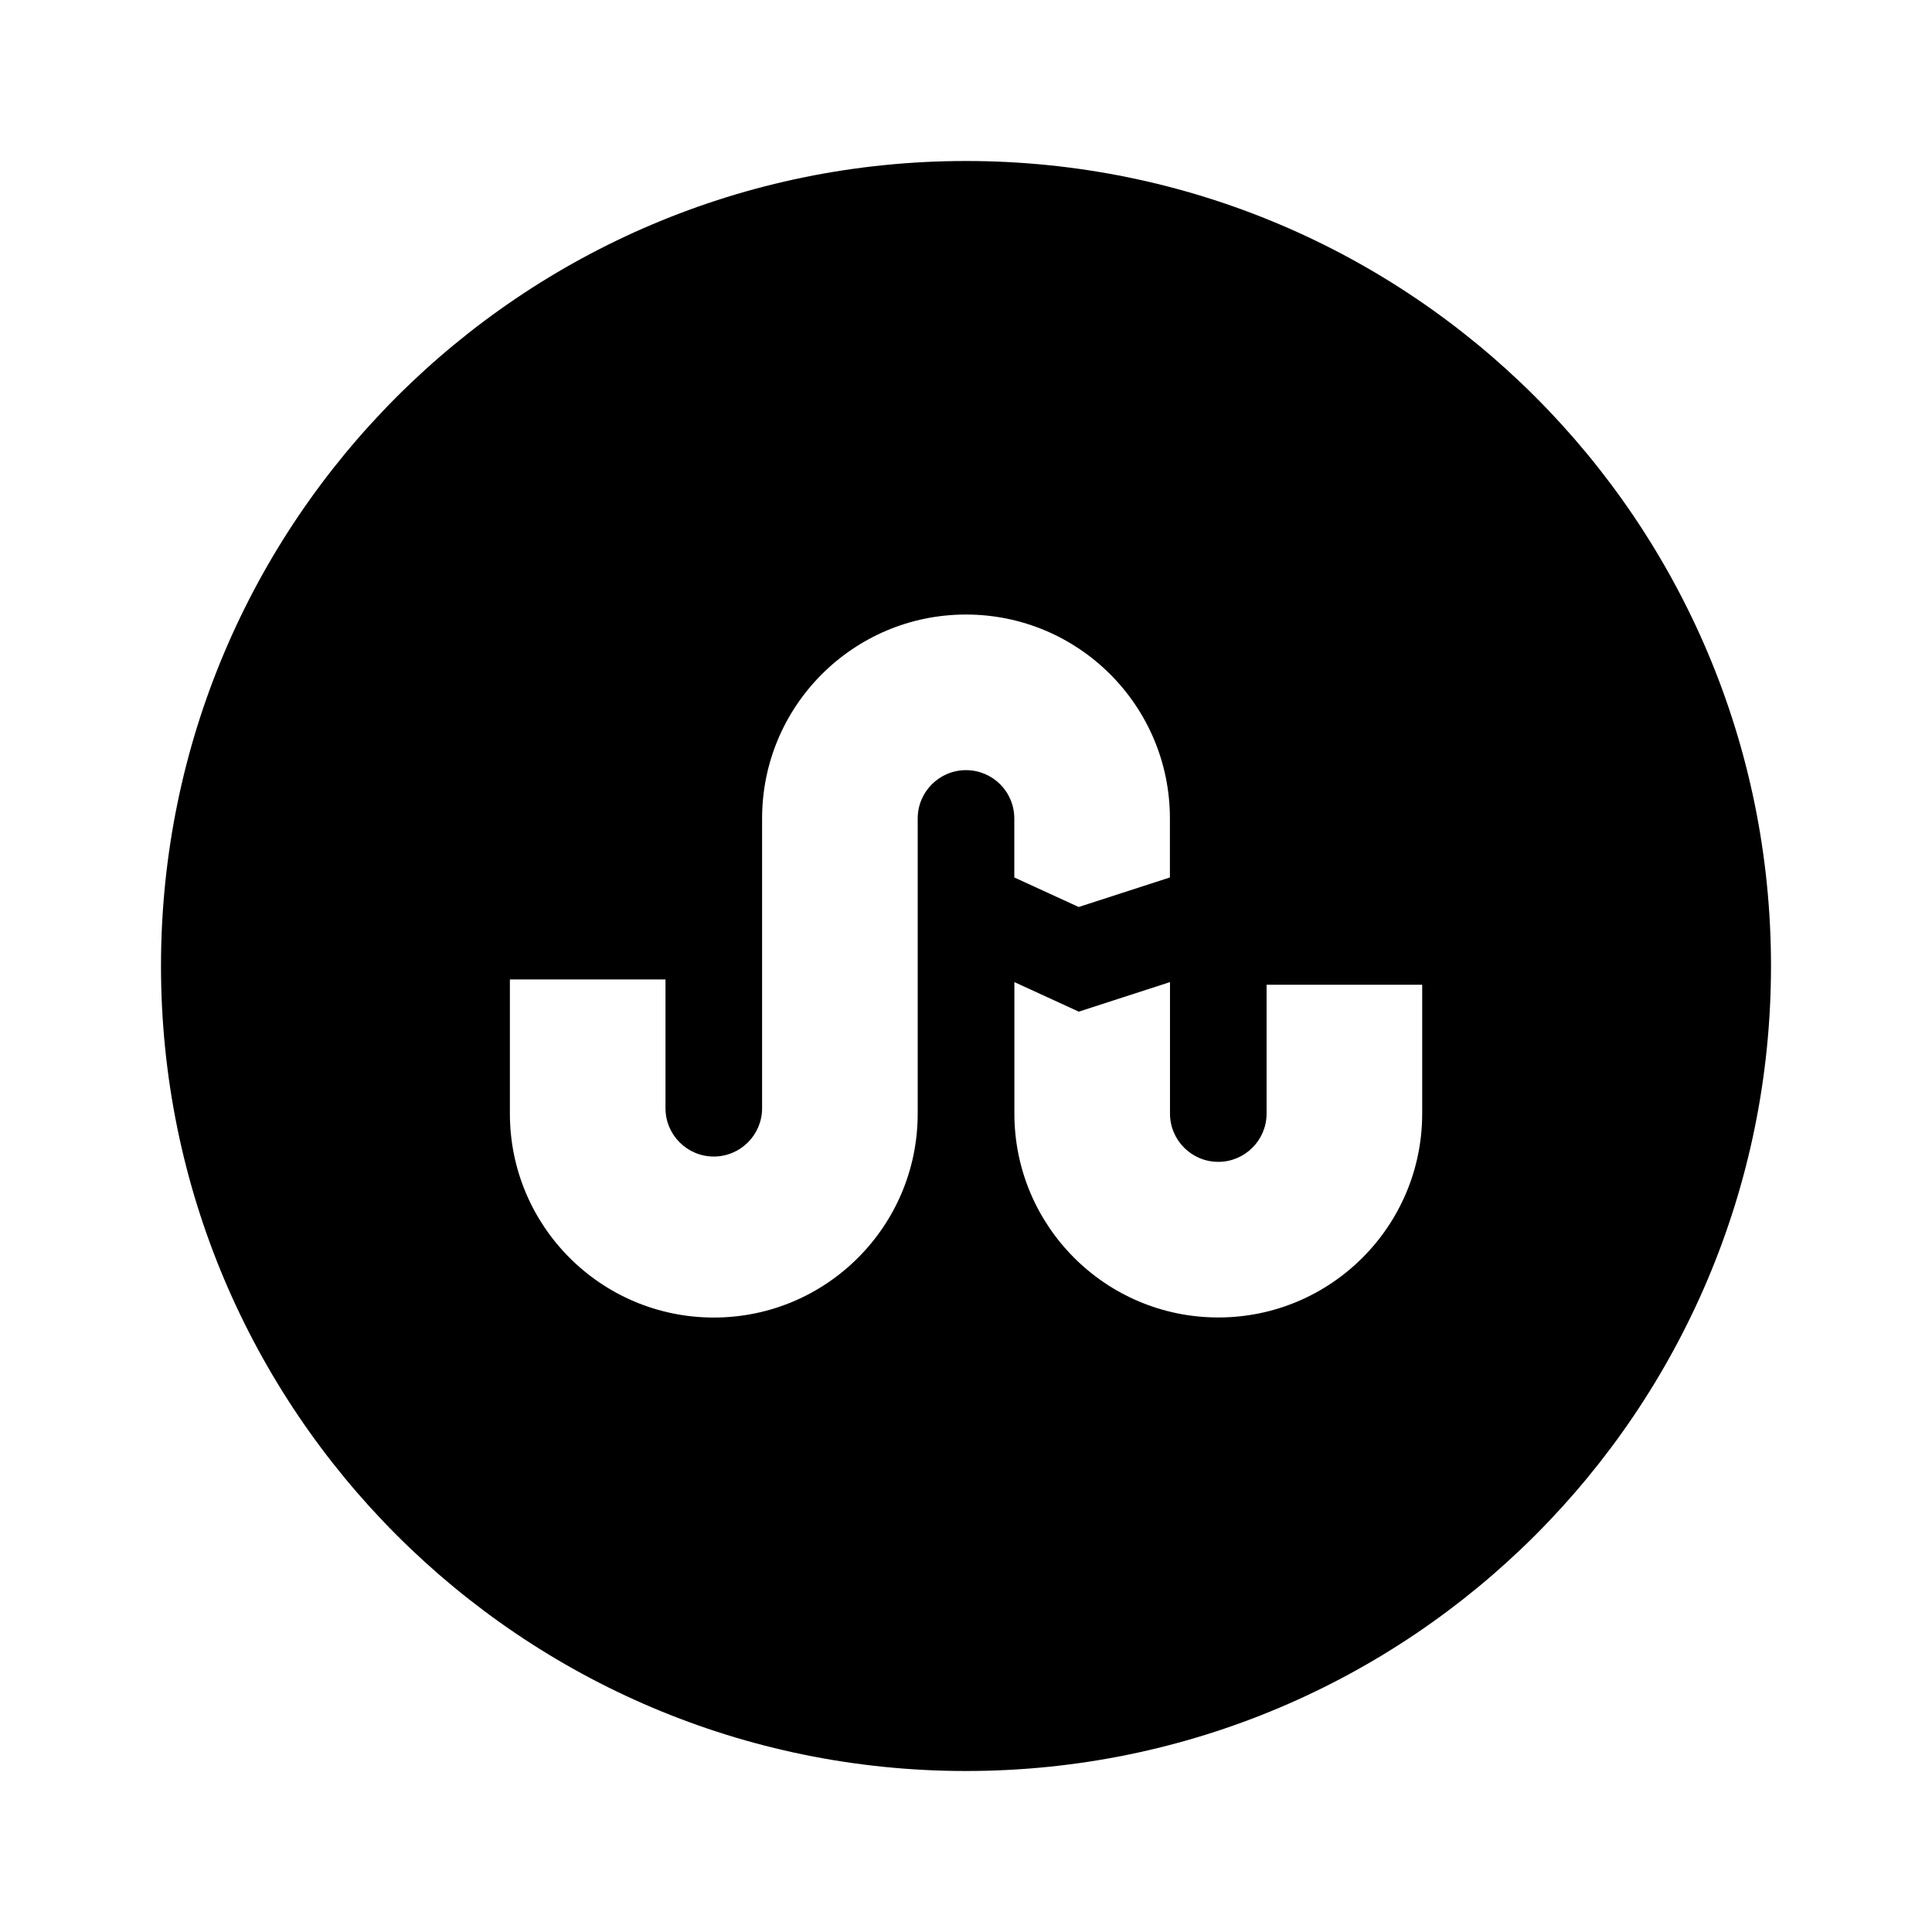
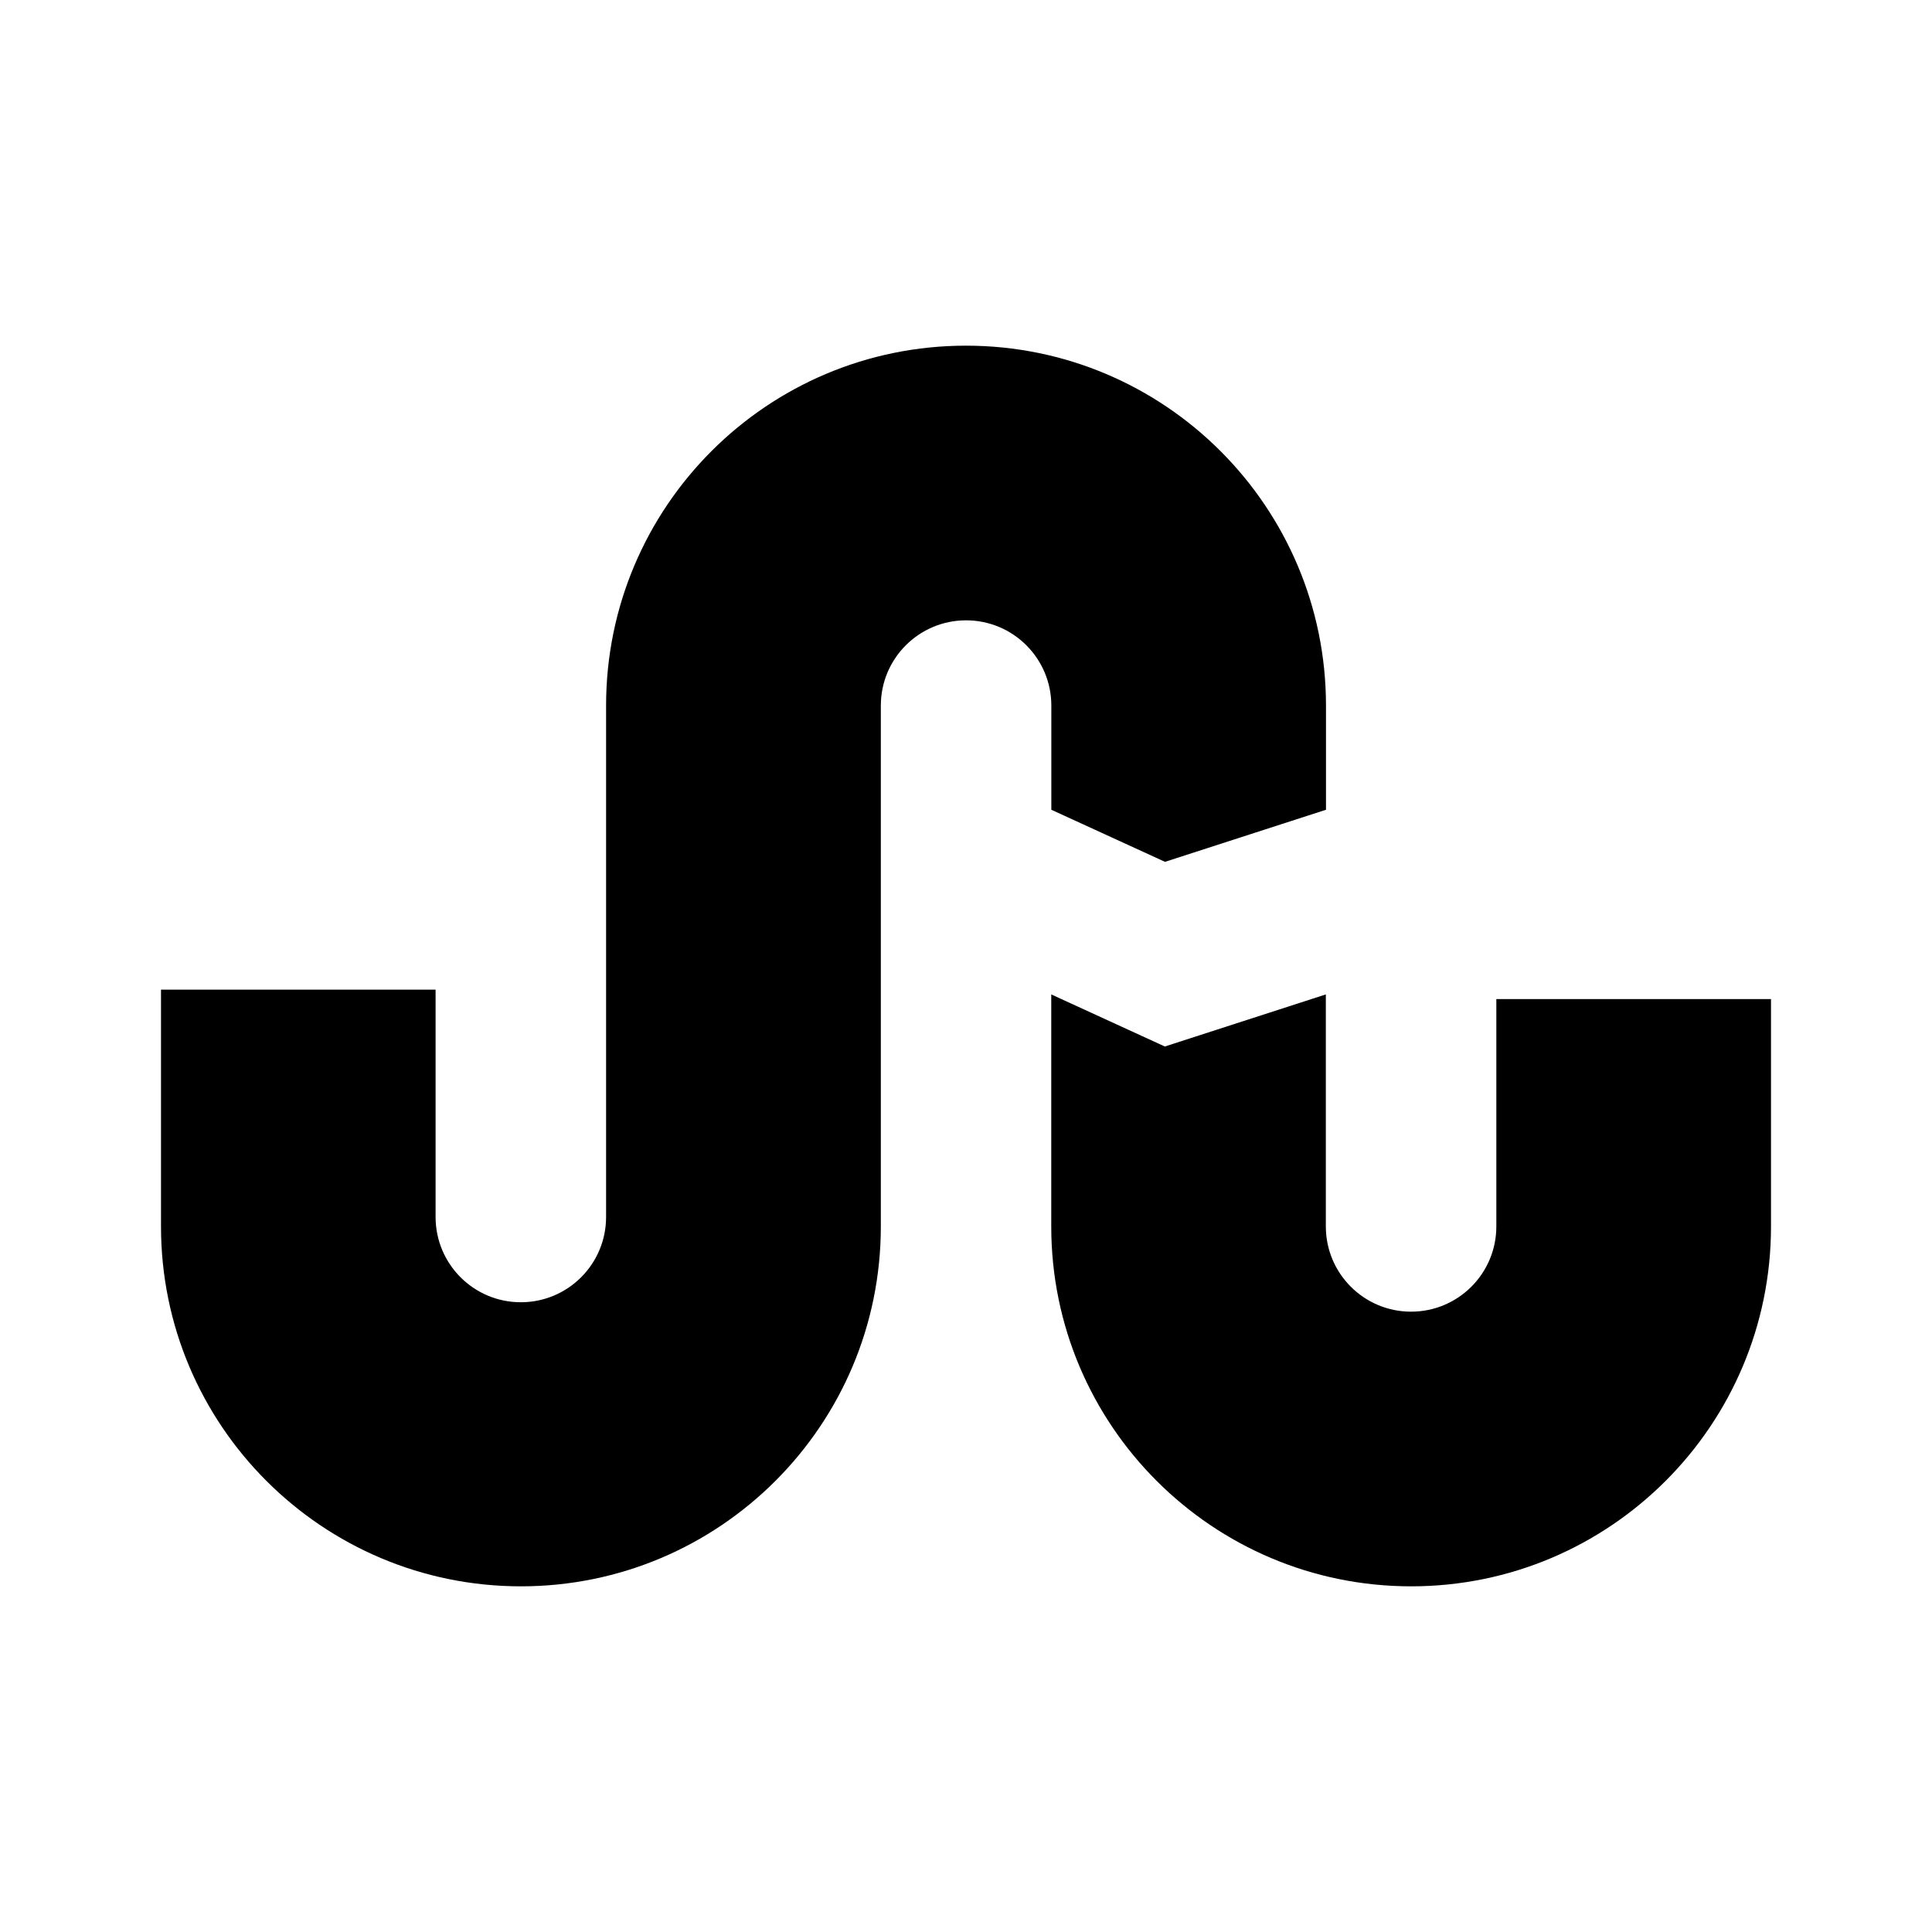
<svg xmlns="http://www.w3.org/2000/svg" version="1.1" x="0px" y="0px" viewBox="0 0 24 24" style="enable-background:new 0 0 24 24;" xml:space="preserve">
  <g id="stumbleupon">
-     <path d="M12,2C6.477,2,2,6.477,2,12s4.477,10,10,10s10-4.477,10-10S17.523,2,12,2z M12,9.567c-0.331,0-0.6,0.269-0.6,0.6v3.667   c0,1.399-1.134,2.533-2.533,2.533c-1.399,0-2.533-1.134-2.533-2.533v-1.667h1.933v1.6c0,0.331,0.269,0.6,0.6,0.6   c0.331,0,0.6-0.269,0.6-0.6v-3.6c0-1.399,1.134-2.533,2.533-2.533s2.533,1.134,2.533,2.533V10.9L13.4,11.267L12.6,10.9v-0.733   C12.6,9.835,12.331,9.567,12,9.567z M17.667,13.833c0,1.399-1.134,2.533-2.533,2.533c-1.399,0-2.533-1.134-2.533-2.533V12.2   l0.8,0.367l1.133-0.367v1.633c0,0.331,0.269,0.6,0.6,0.6c0.331,0,0.6-0.269,0.6-0.6v-1.6h1.933V13.833z" />
+     <path d="M12,4.294c-2.469,0-4.471,2.002-4.471,4.471v6.353c0,0.585-0.474,1.059-1.059,1.059c-0.585,0-1.059-0.474-1.059-1.059   v-2.824H2v2.941c0,2.469,2.002,4.471,4.471,4.471c2.469,0,4.471-2.002,4.471-4.471V8.765c0-0.585,0.474-1.059,1.059-1.059   s1.059,0.474,1.059,1.059v1.294l1.412,0.647l2-0.647V8.765C16.471,6.296,14.469,4.294,12,4.294z M13.059,12.353v2.882   c0,2.469,2.002,4.471,4.471,4.471S22,17.704,22,15.235v-2.824h-3.412v2.824c0,0.585-0.474,1.059-1.059,1.059   c-0.585,0-1.059-0.474-1.059-1.059v-2.882l-2,0.647L13.059,12.353z" />
  </g>
  <g id="Layer_1">
</g>
</svg>
